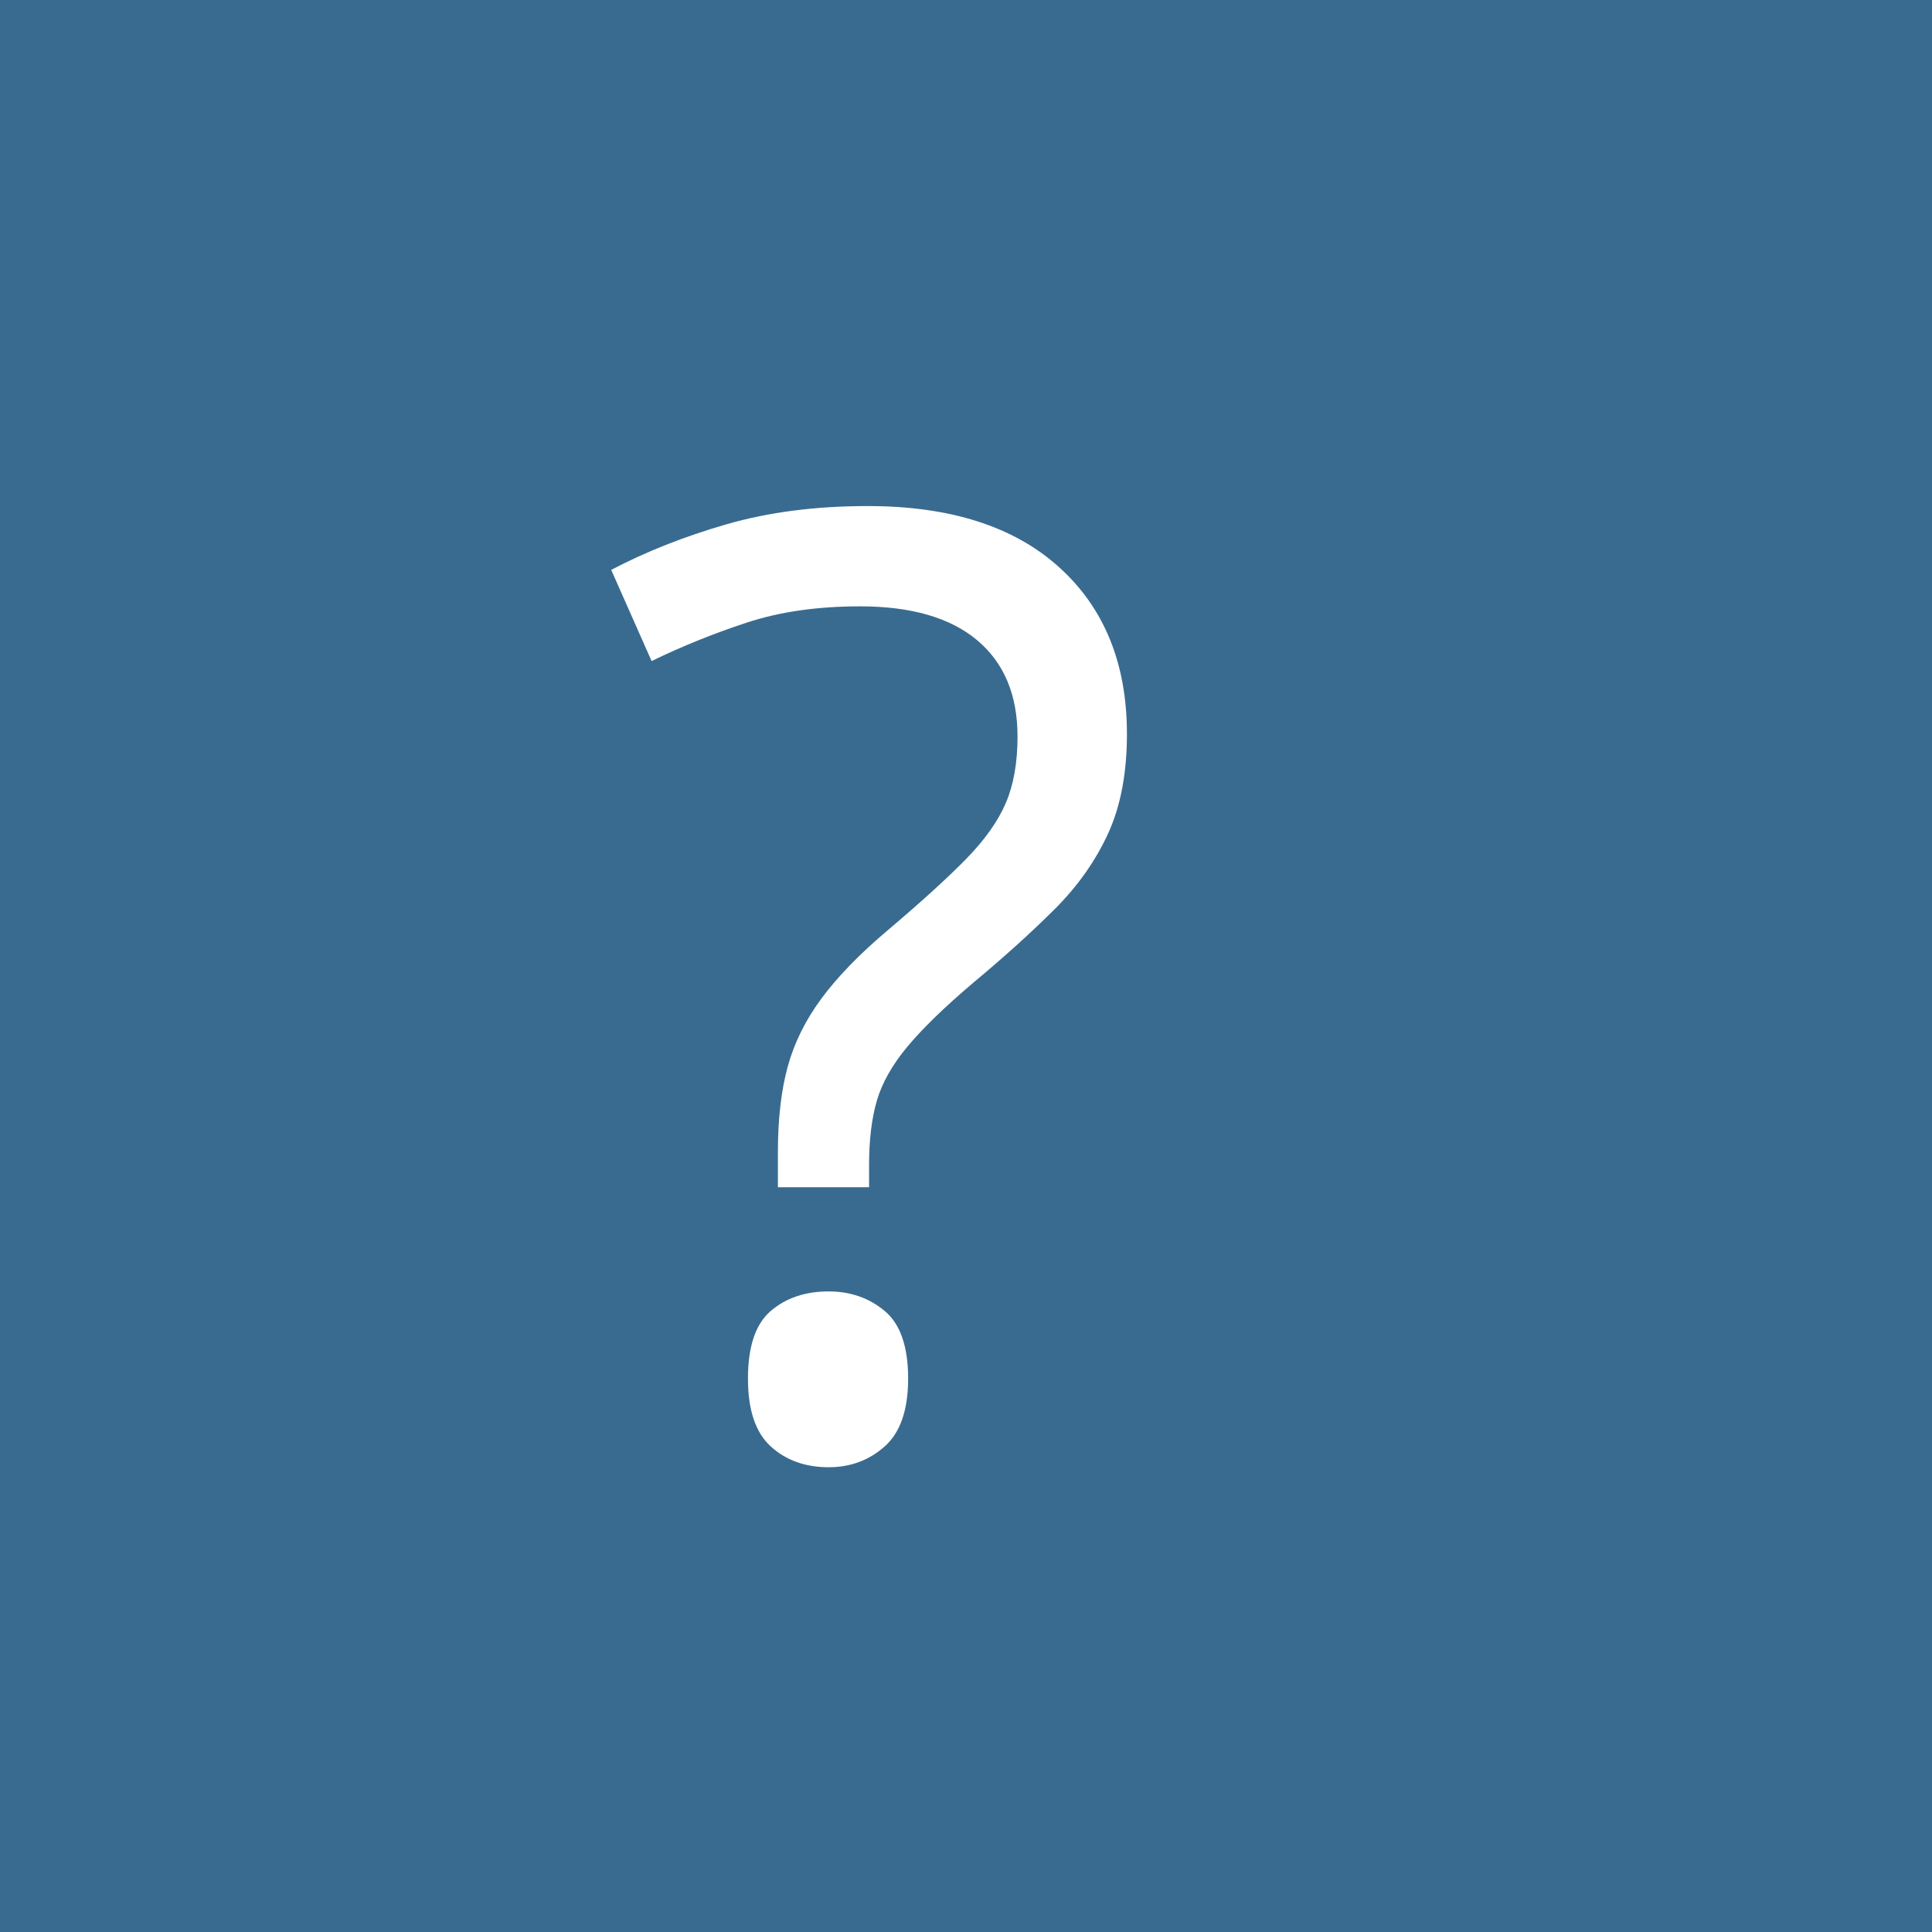
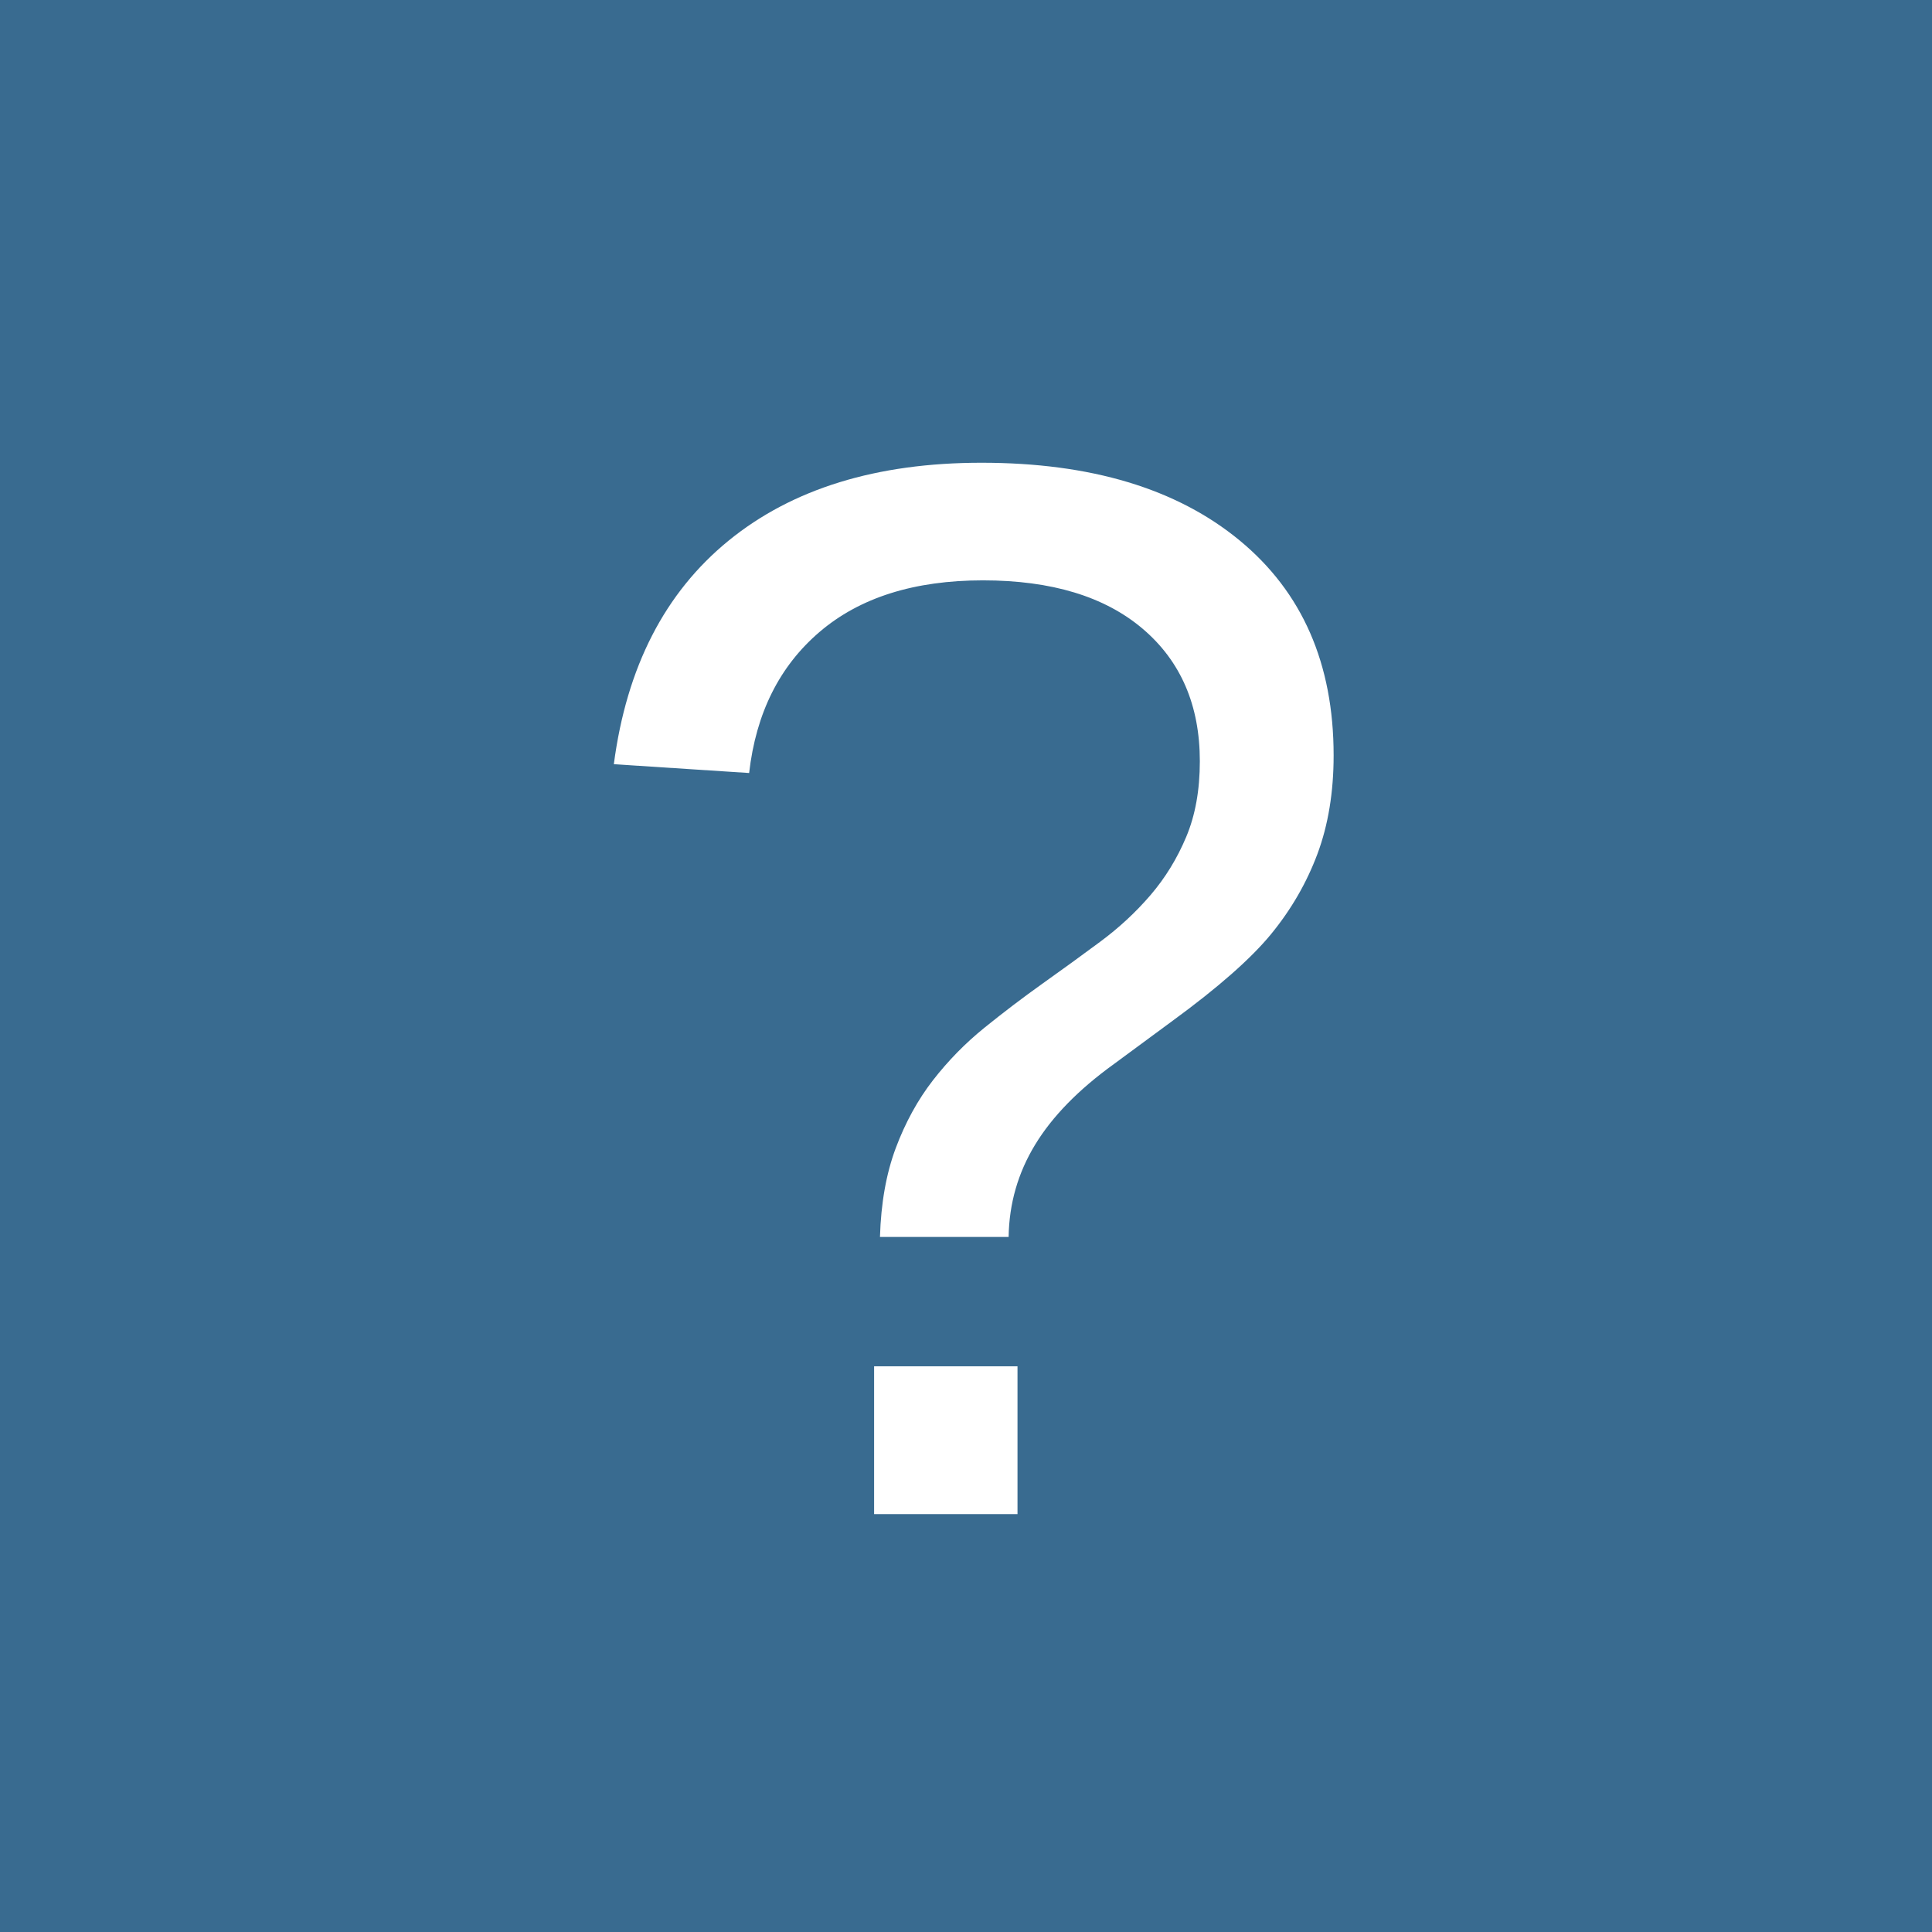
<svg xmlns="http://www.w3.org/2000/svg" version="1.1" id="svg9" width="500" height="500" viewBox="0 0 500 500">
  <defs id="defs13" />
  <g id="g15">
-     <g id="g1731" style="fill:#396b90;fill-opacity:1">
-       <rect style="fill:#396b90;fill-opacity:1;stroke-width:2.19" id="rect1181" width="500" height="500" x="0" y="0" />
-     </g>
-     <text xml:space="preserve" style="font-style:normal;font-weight:normal;font-size:337.064px;line-height:1.25;font-family:sans-serif;fill:#ffffff;fill-opacity:1;stroke:none;stroke-width:8.427" x="154.131" y="375" id="text2456">
-       <tspan id="tspan2454" x="154.131" y="375" style="stroke-width:8.427;fill:#ffffff;fill-opacity:1">?</tspan>
+     <rect style="fill:#396b90;fill-opacity:1;stroke-width:2.19" id="rect1181" width="500" height="500" x="0" y="0" />
+     <text xml:space="preserve" style="font-size:389.683px;line-height:1.25;font-family:sans-serif;letter-spacing:0px;stroke-width:9.742" x="142.875" y="391.85" id="text1530">
+       <tspan id="tspan1528" x="142.875" y="391.85" style="font-style:normal;font-variant:normal;font-weight:normal;font-stretch:normal;font-family:Arial;-inkscape-font-specification:Arial;fill:#ffffff;fill-opacity:1;stroke-width:9.742">?</tspan>
    </text>
  </g>
</svg>
